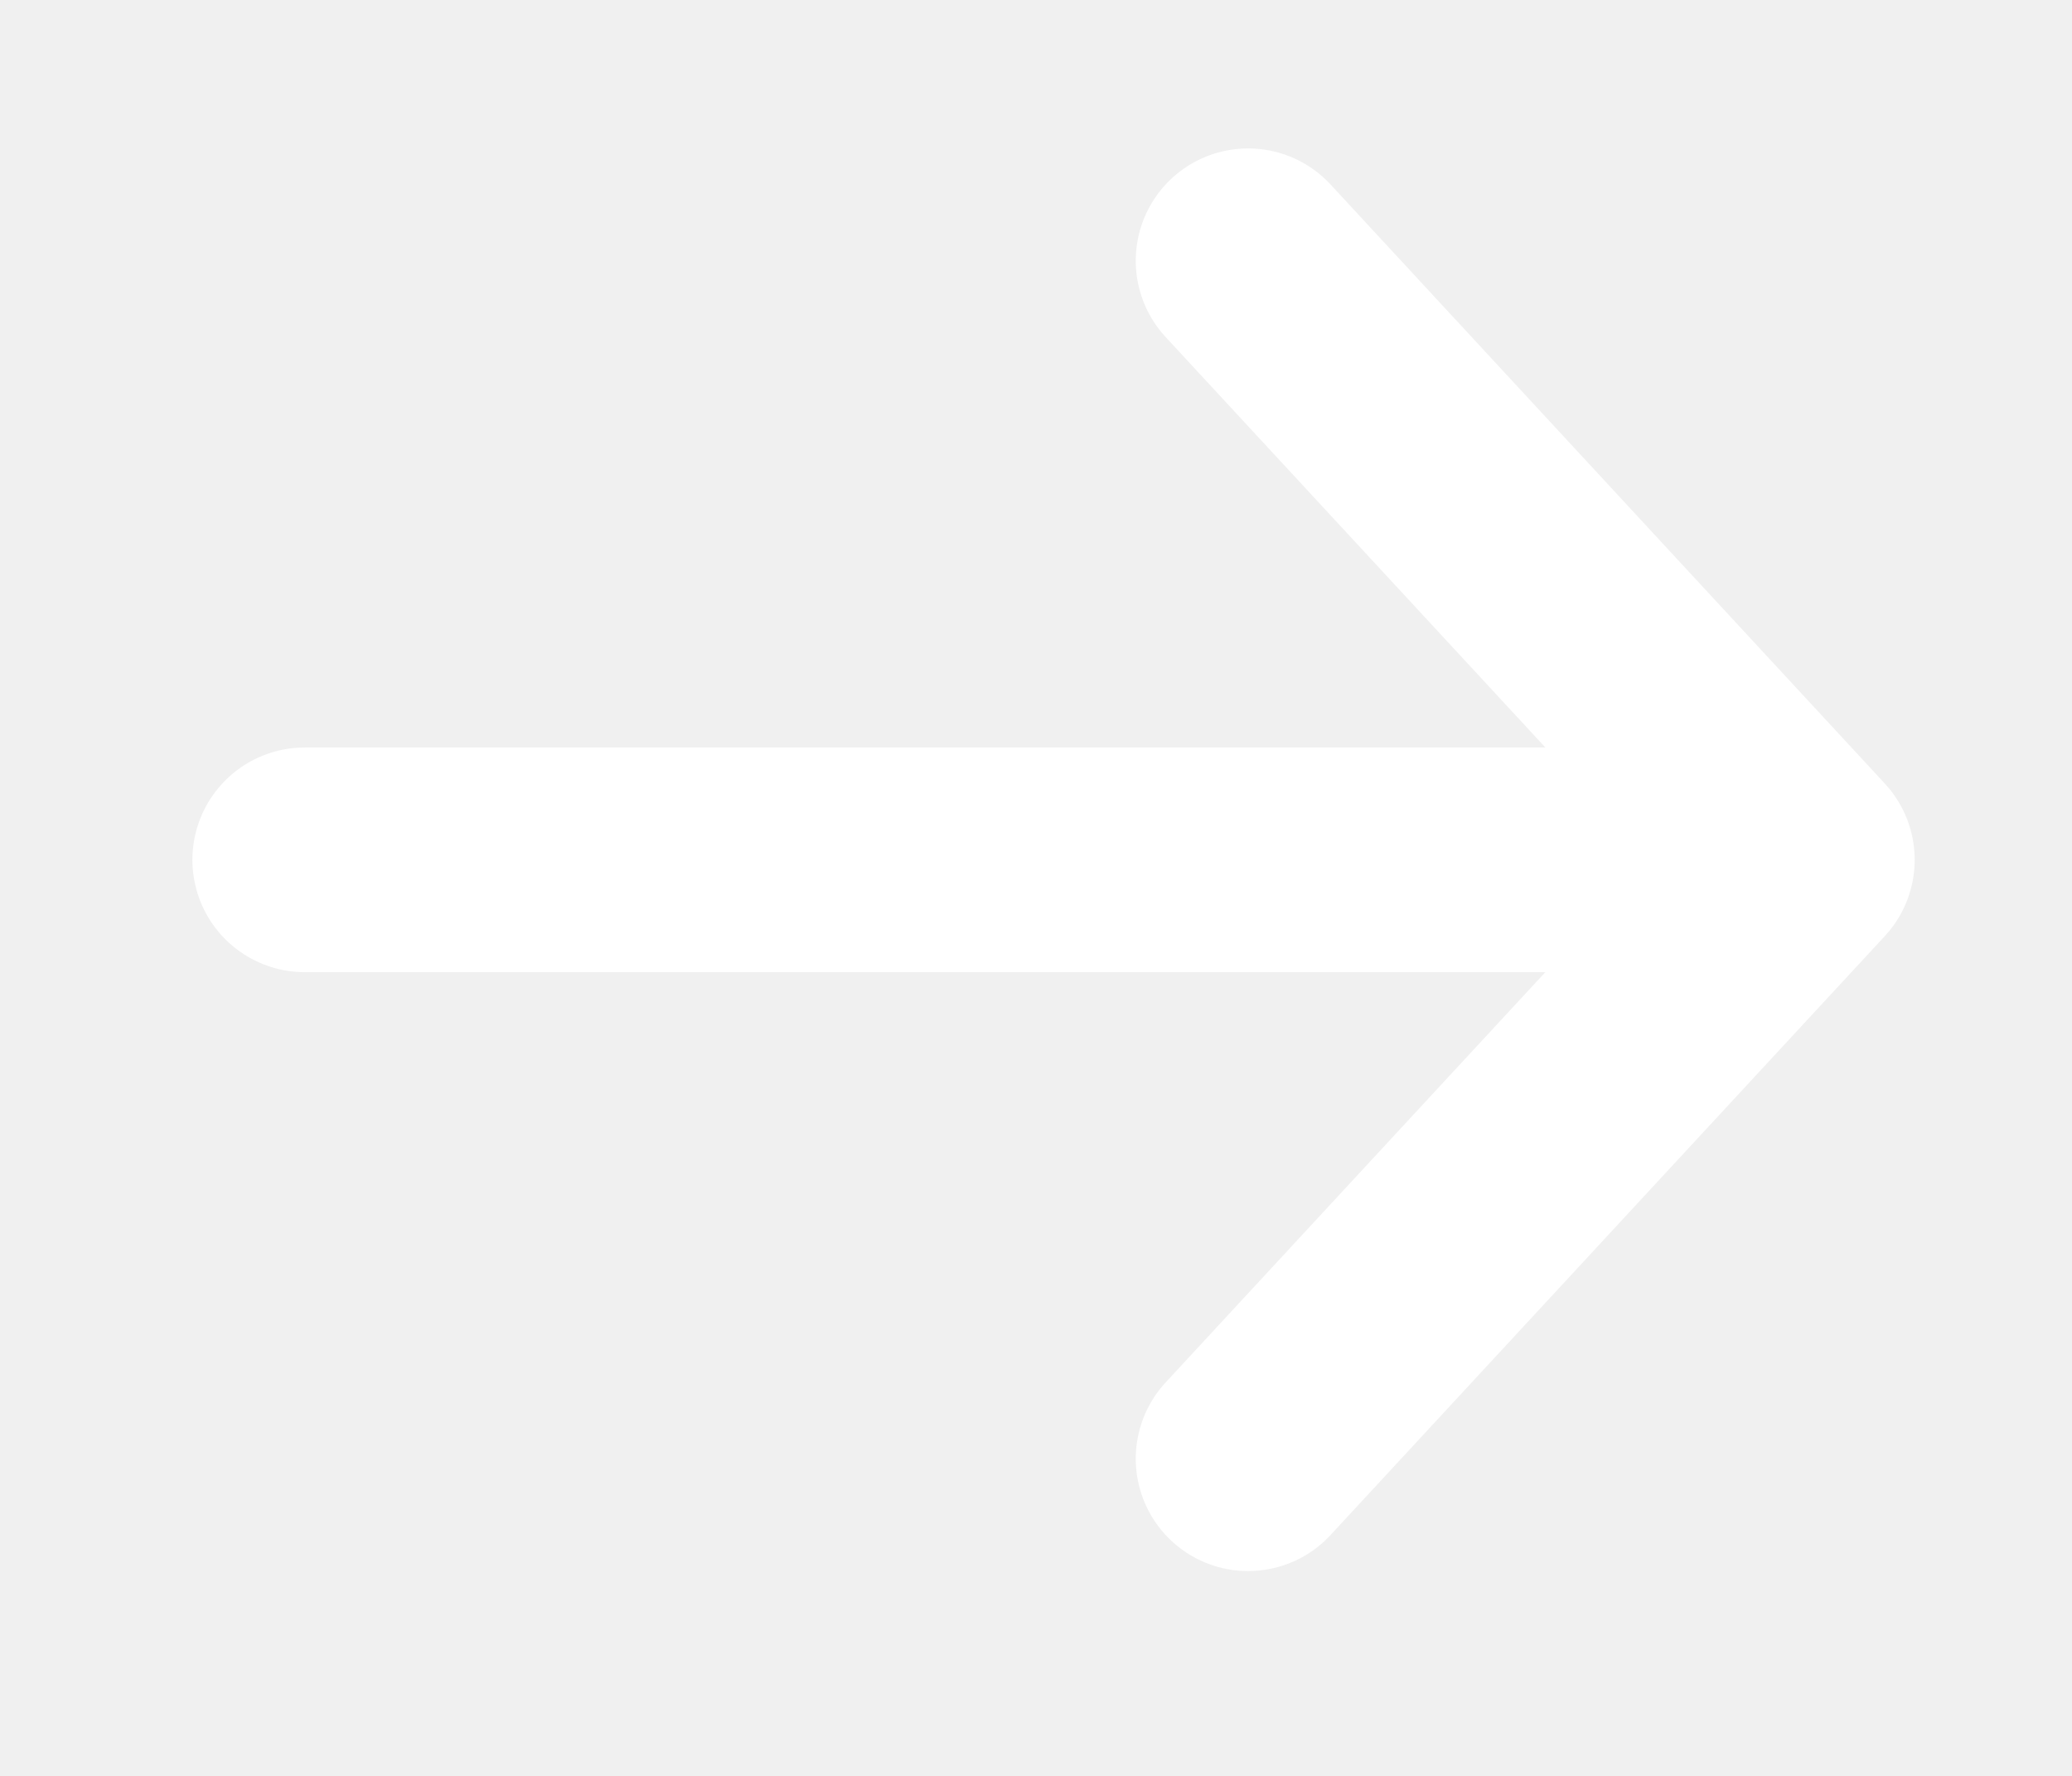
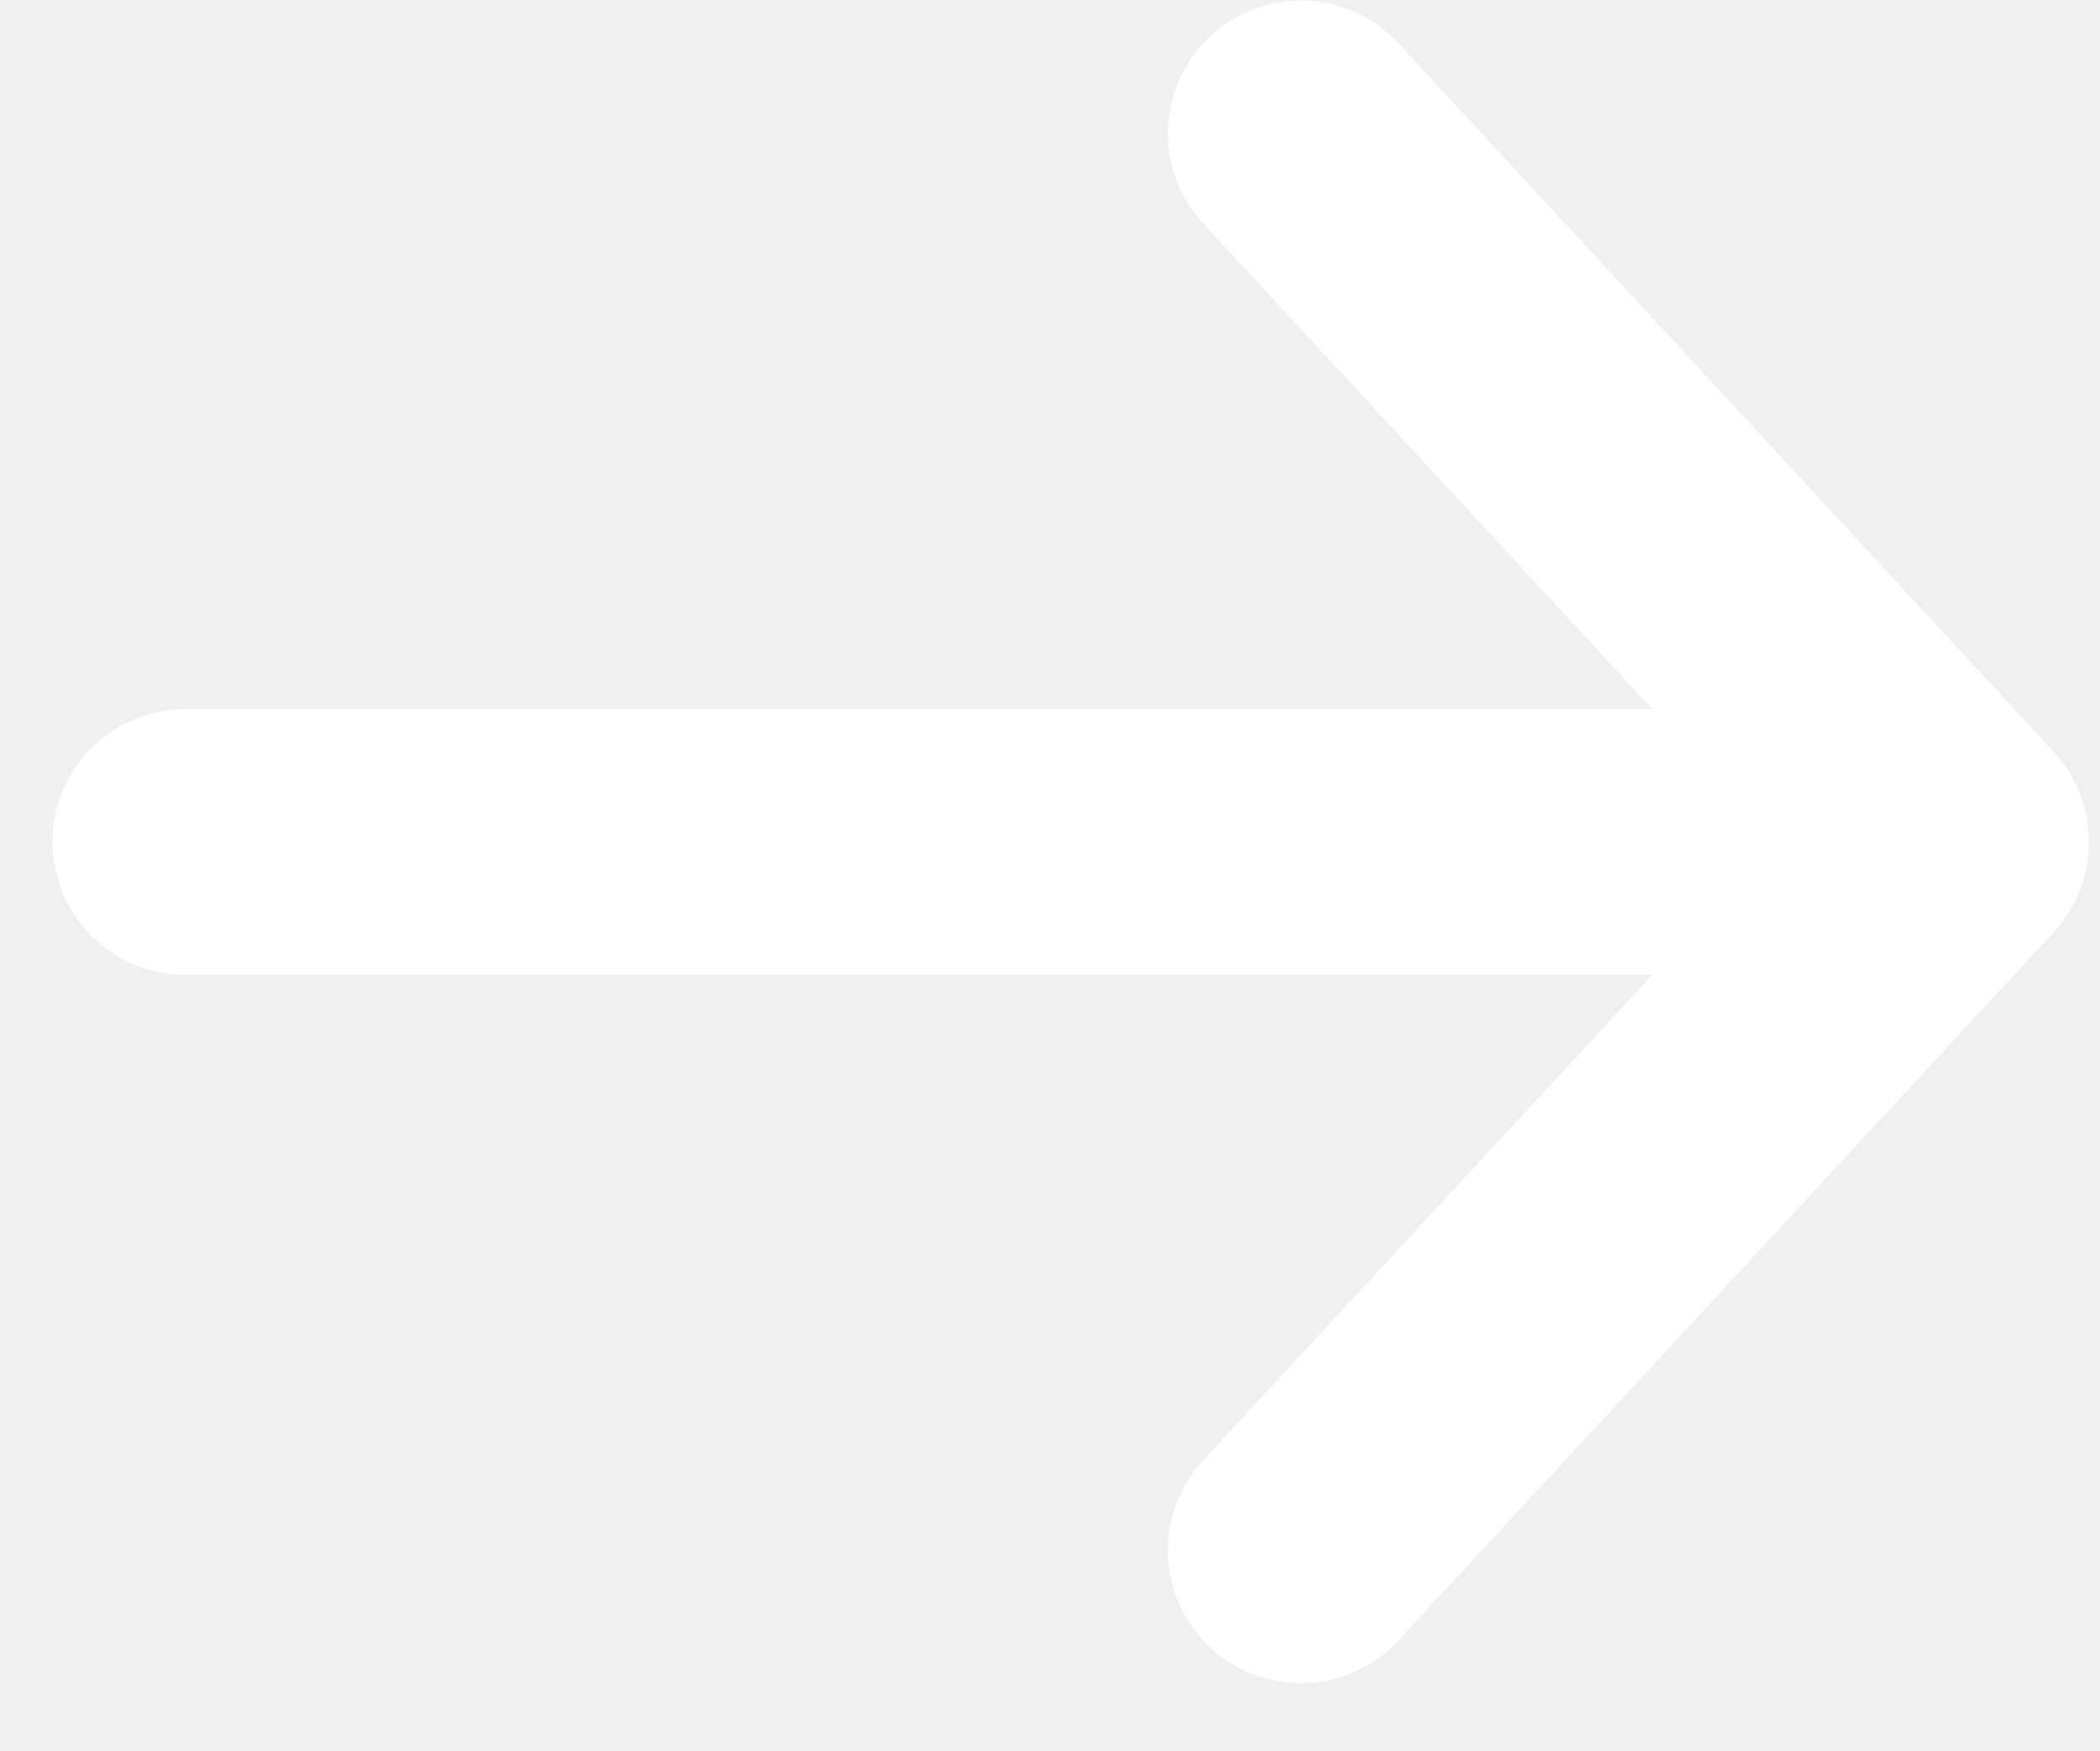
- <svg xmlns="http://www.w3.org/2000/svg" width="14" height="12" fill="none" viewBox="-1 -1 14 12">
+ <svg xmlns="http://www.w3.org/2000/svg" width="12" height="10" fill="none" viewBox="0 0 12 10">
  <path d="m7.433.762 3.745 4.048-3.745 4.047" stroke="#fff" stroke-width="1.518" stroke-linecap="round" stroke-linejoin="round" />
  <path d="M10.885 4.81H1.059" stroke="#fff" stroke-width="1.518" stroke-linecap="round" />
</svg>
